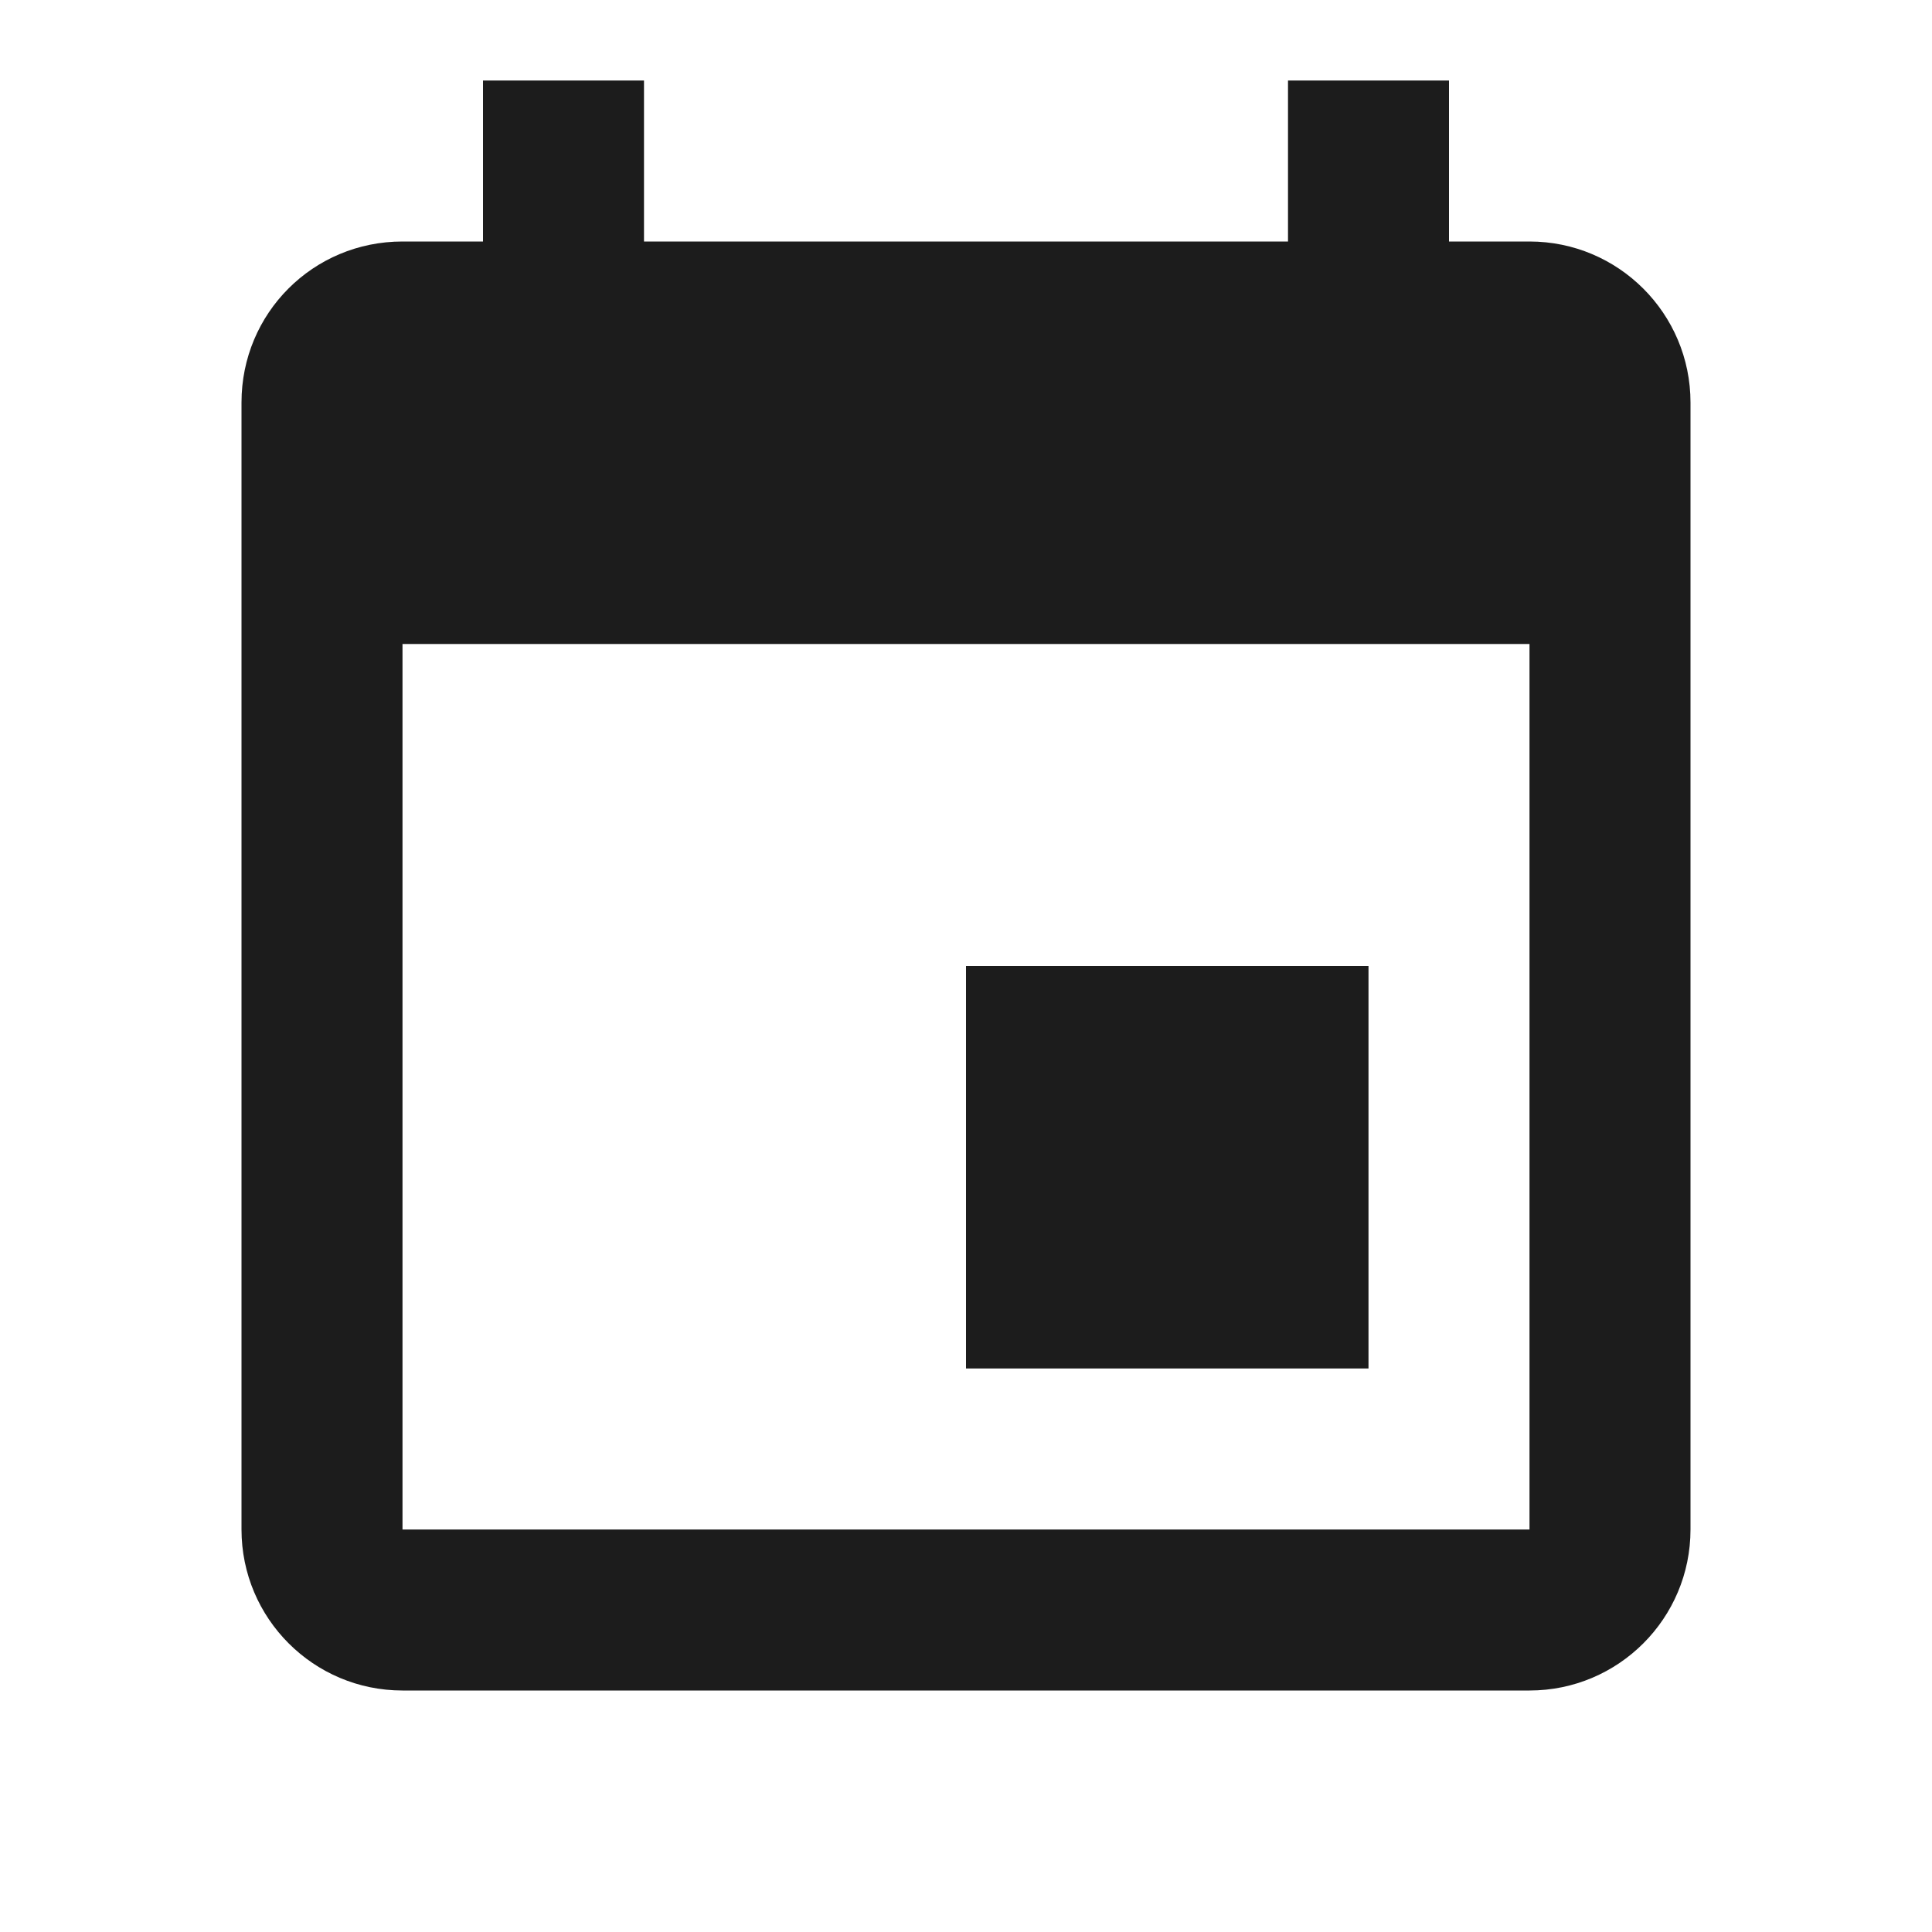
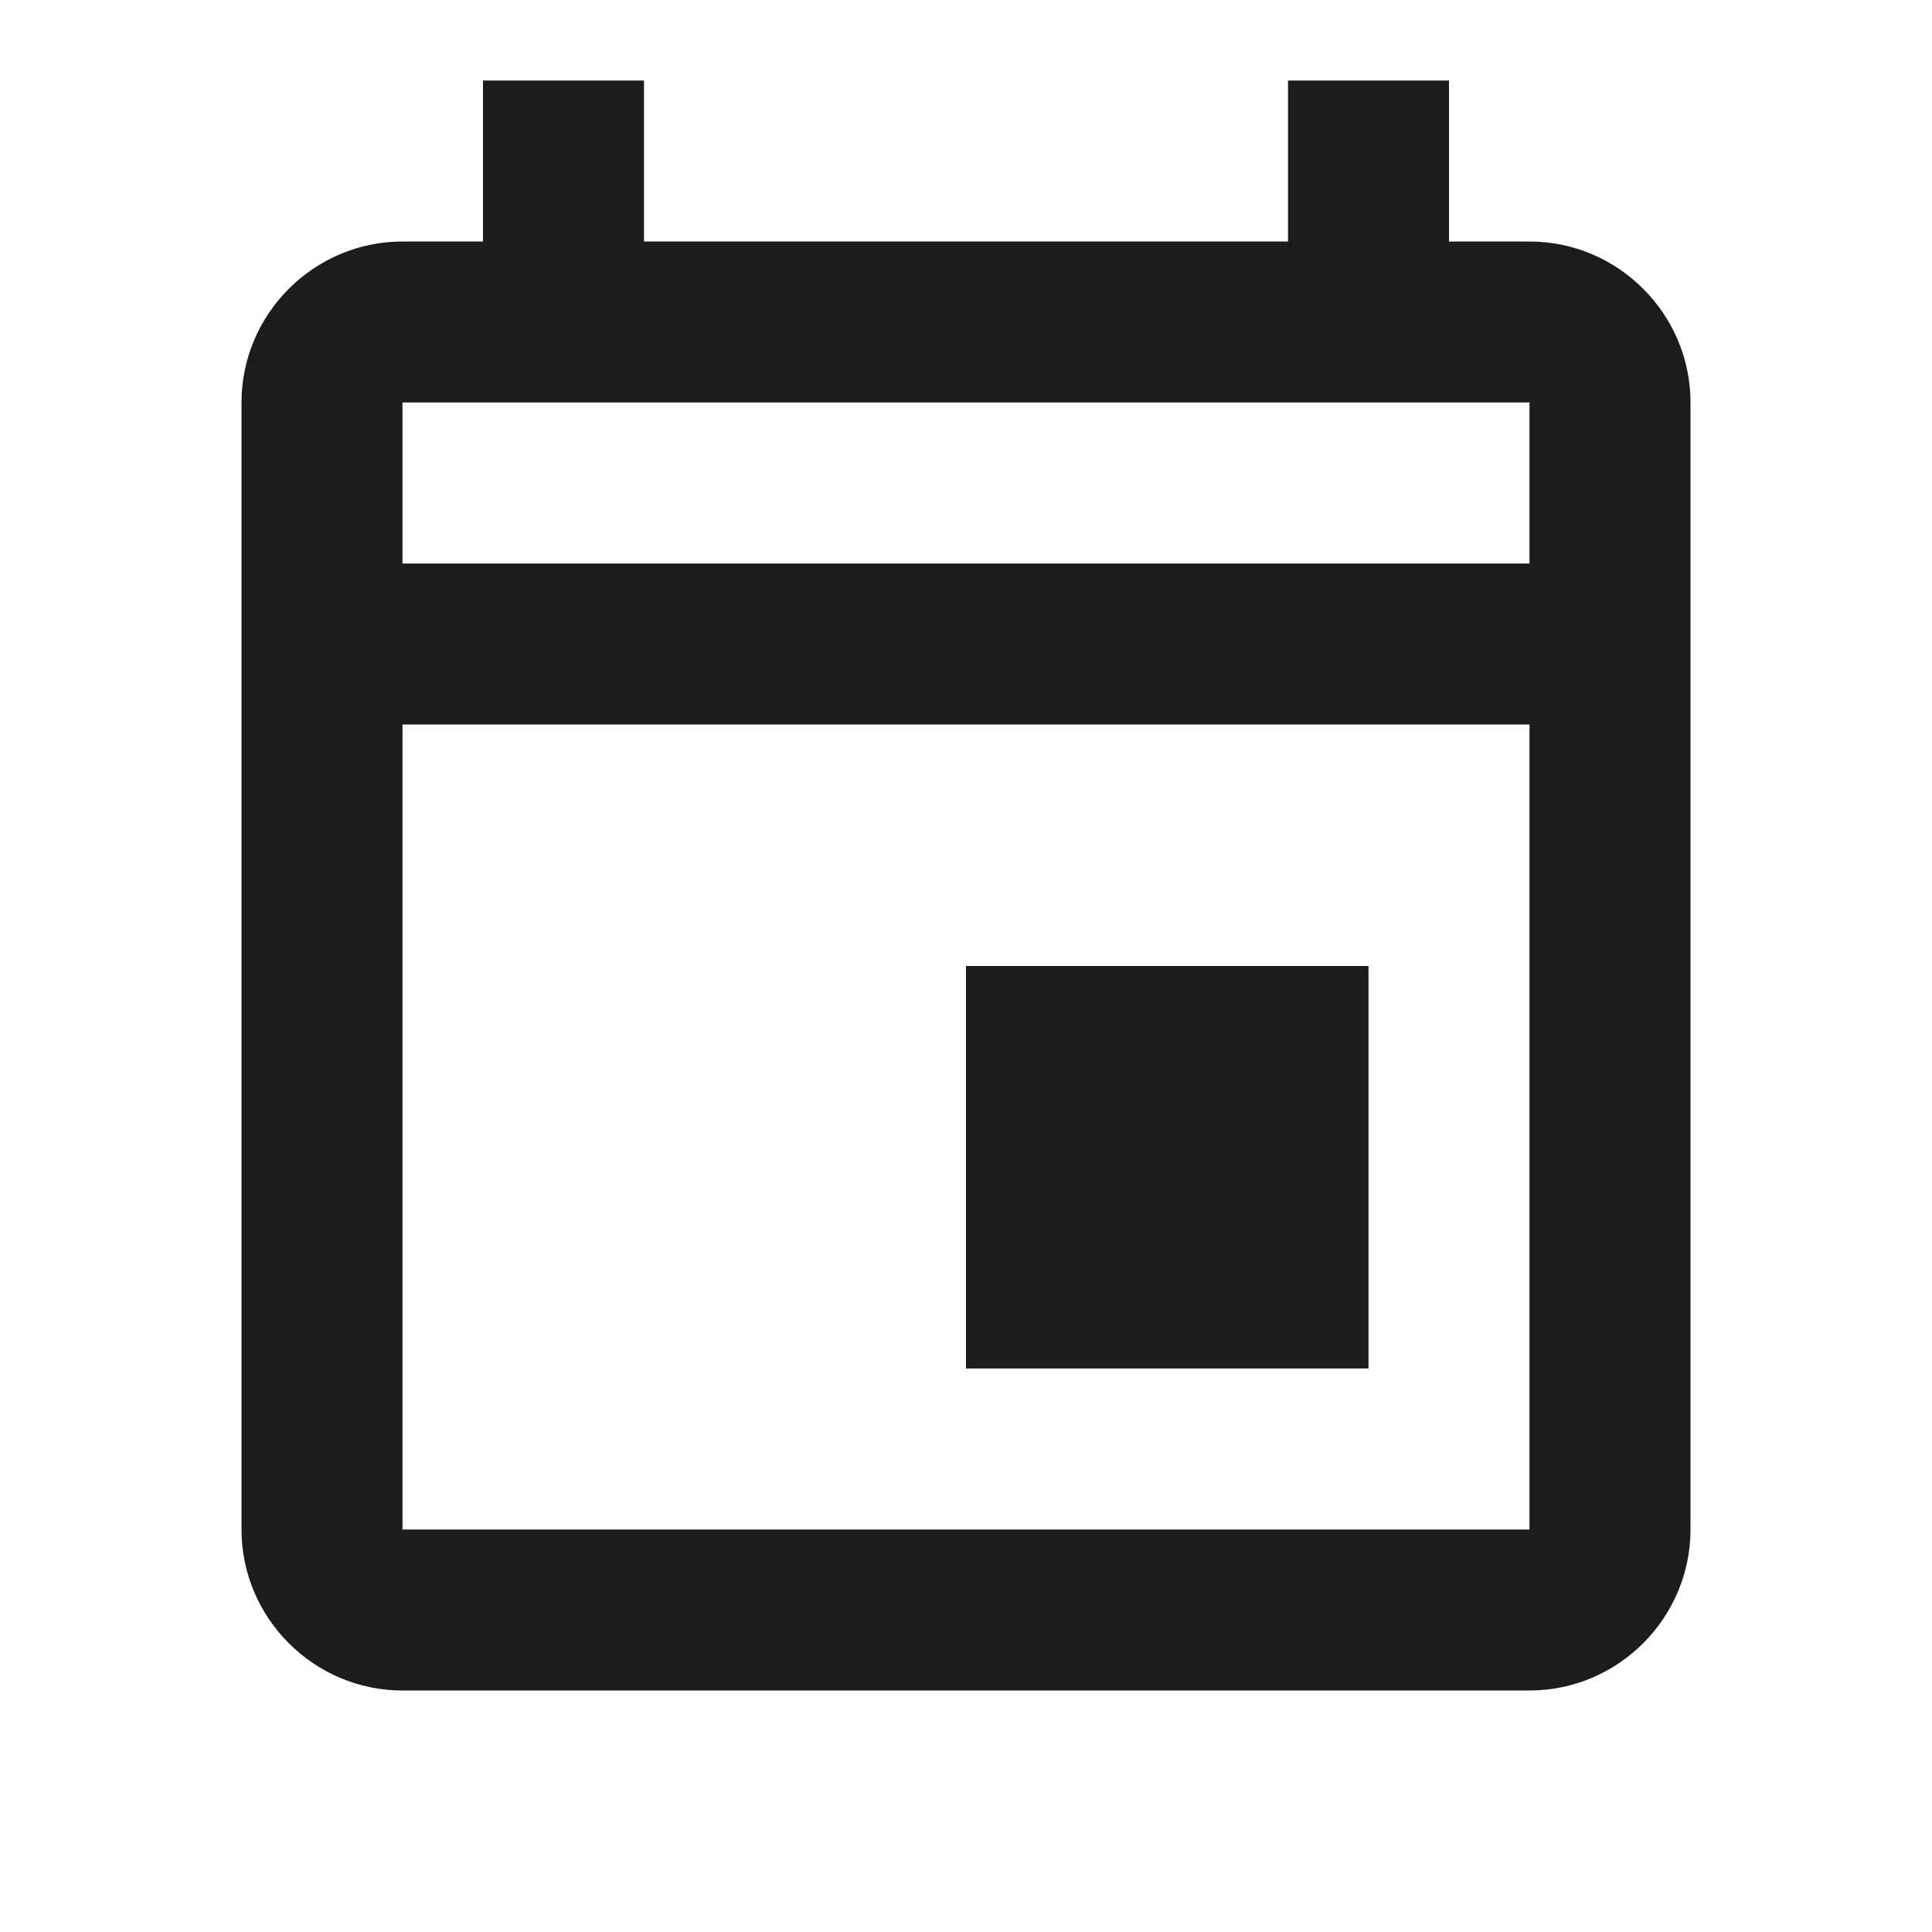
<svg xmlns="http://www.w3.org/2000/svg" width="32px" height="32px" viewBox="0 0 24 24">
-   <path fill="#1c1c1c" d="M19 19H5V8h14m-3-7v2H8V1H6v2H5c-1.11 0-2 .89-2 2v14a2 2 0 0 0 2 2h14a2 2 0 0 0 2-2V5a2 2 0 0 0-2-2h-1V1m-1 11h-5v5h5z" />
+   <path fill="#1c1c1c" d="M12 12h5v5h-5zm7-9h-1V1h-2v2H8V1H6v2H5c-1.1 0-2 .9-2 2v14c0 1.1.9 2 2 2h14c1.1 0 2-.9 2-2V5c0-1.1-.9-2-2-2m0 2v2H5V5zM5 19V9h14v10z" />
</svg>
